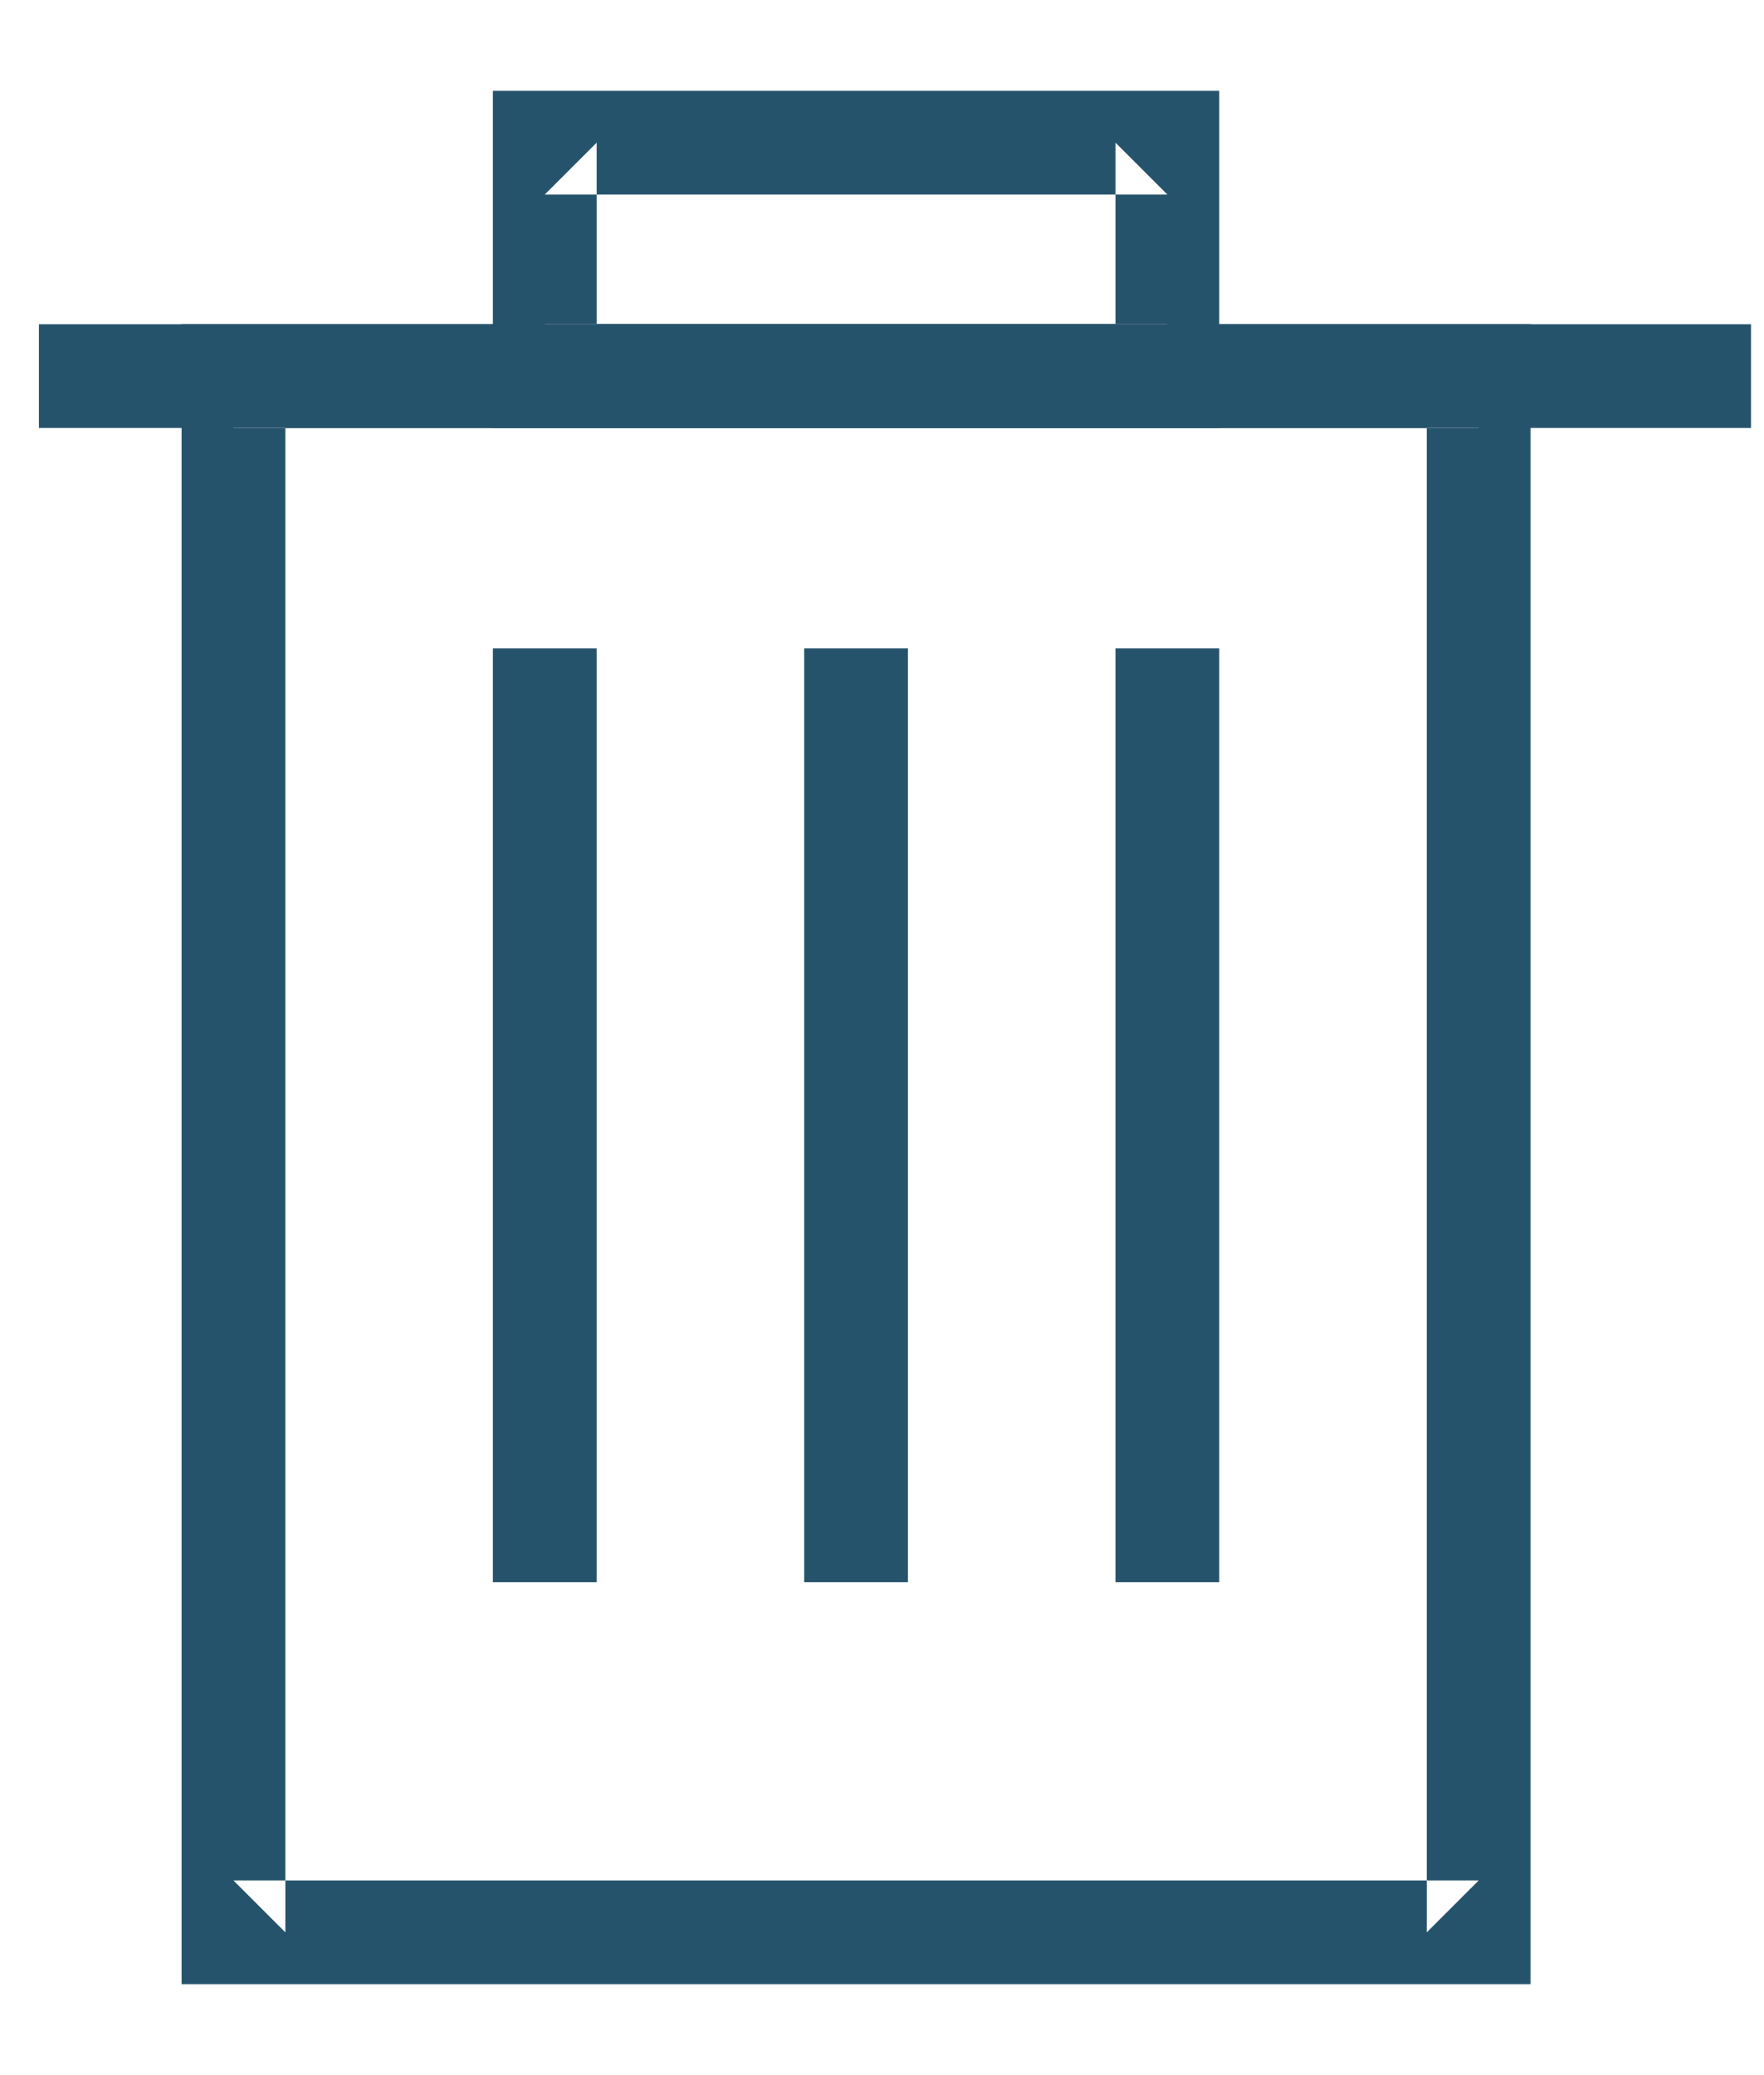
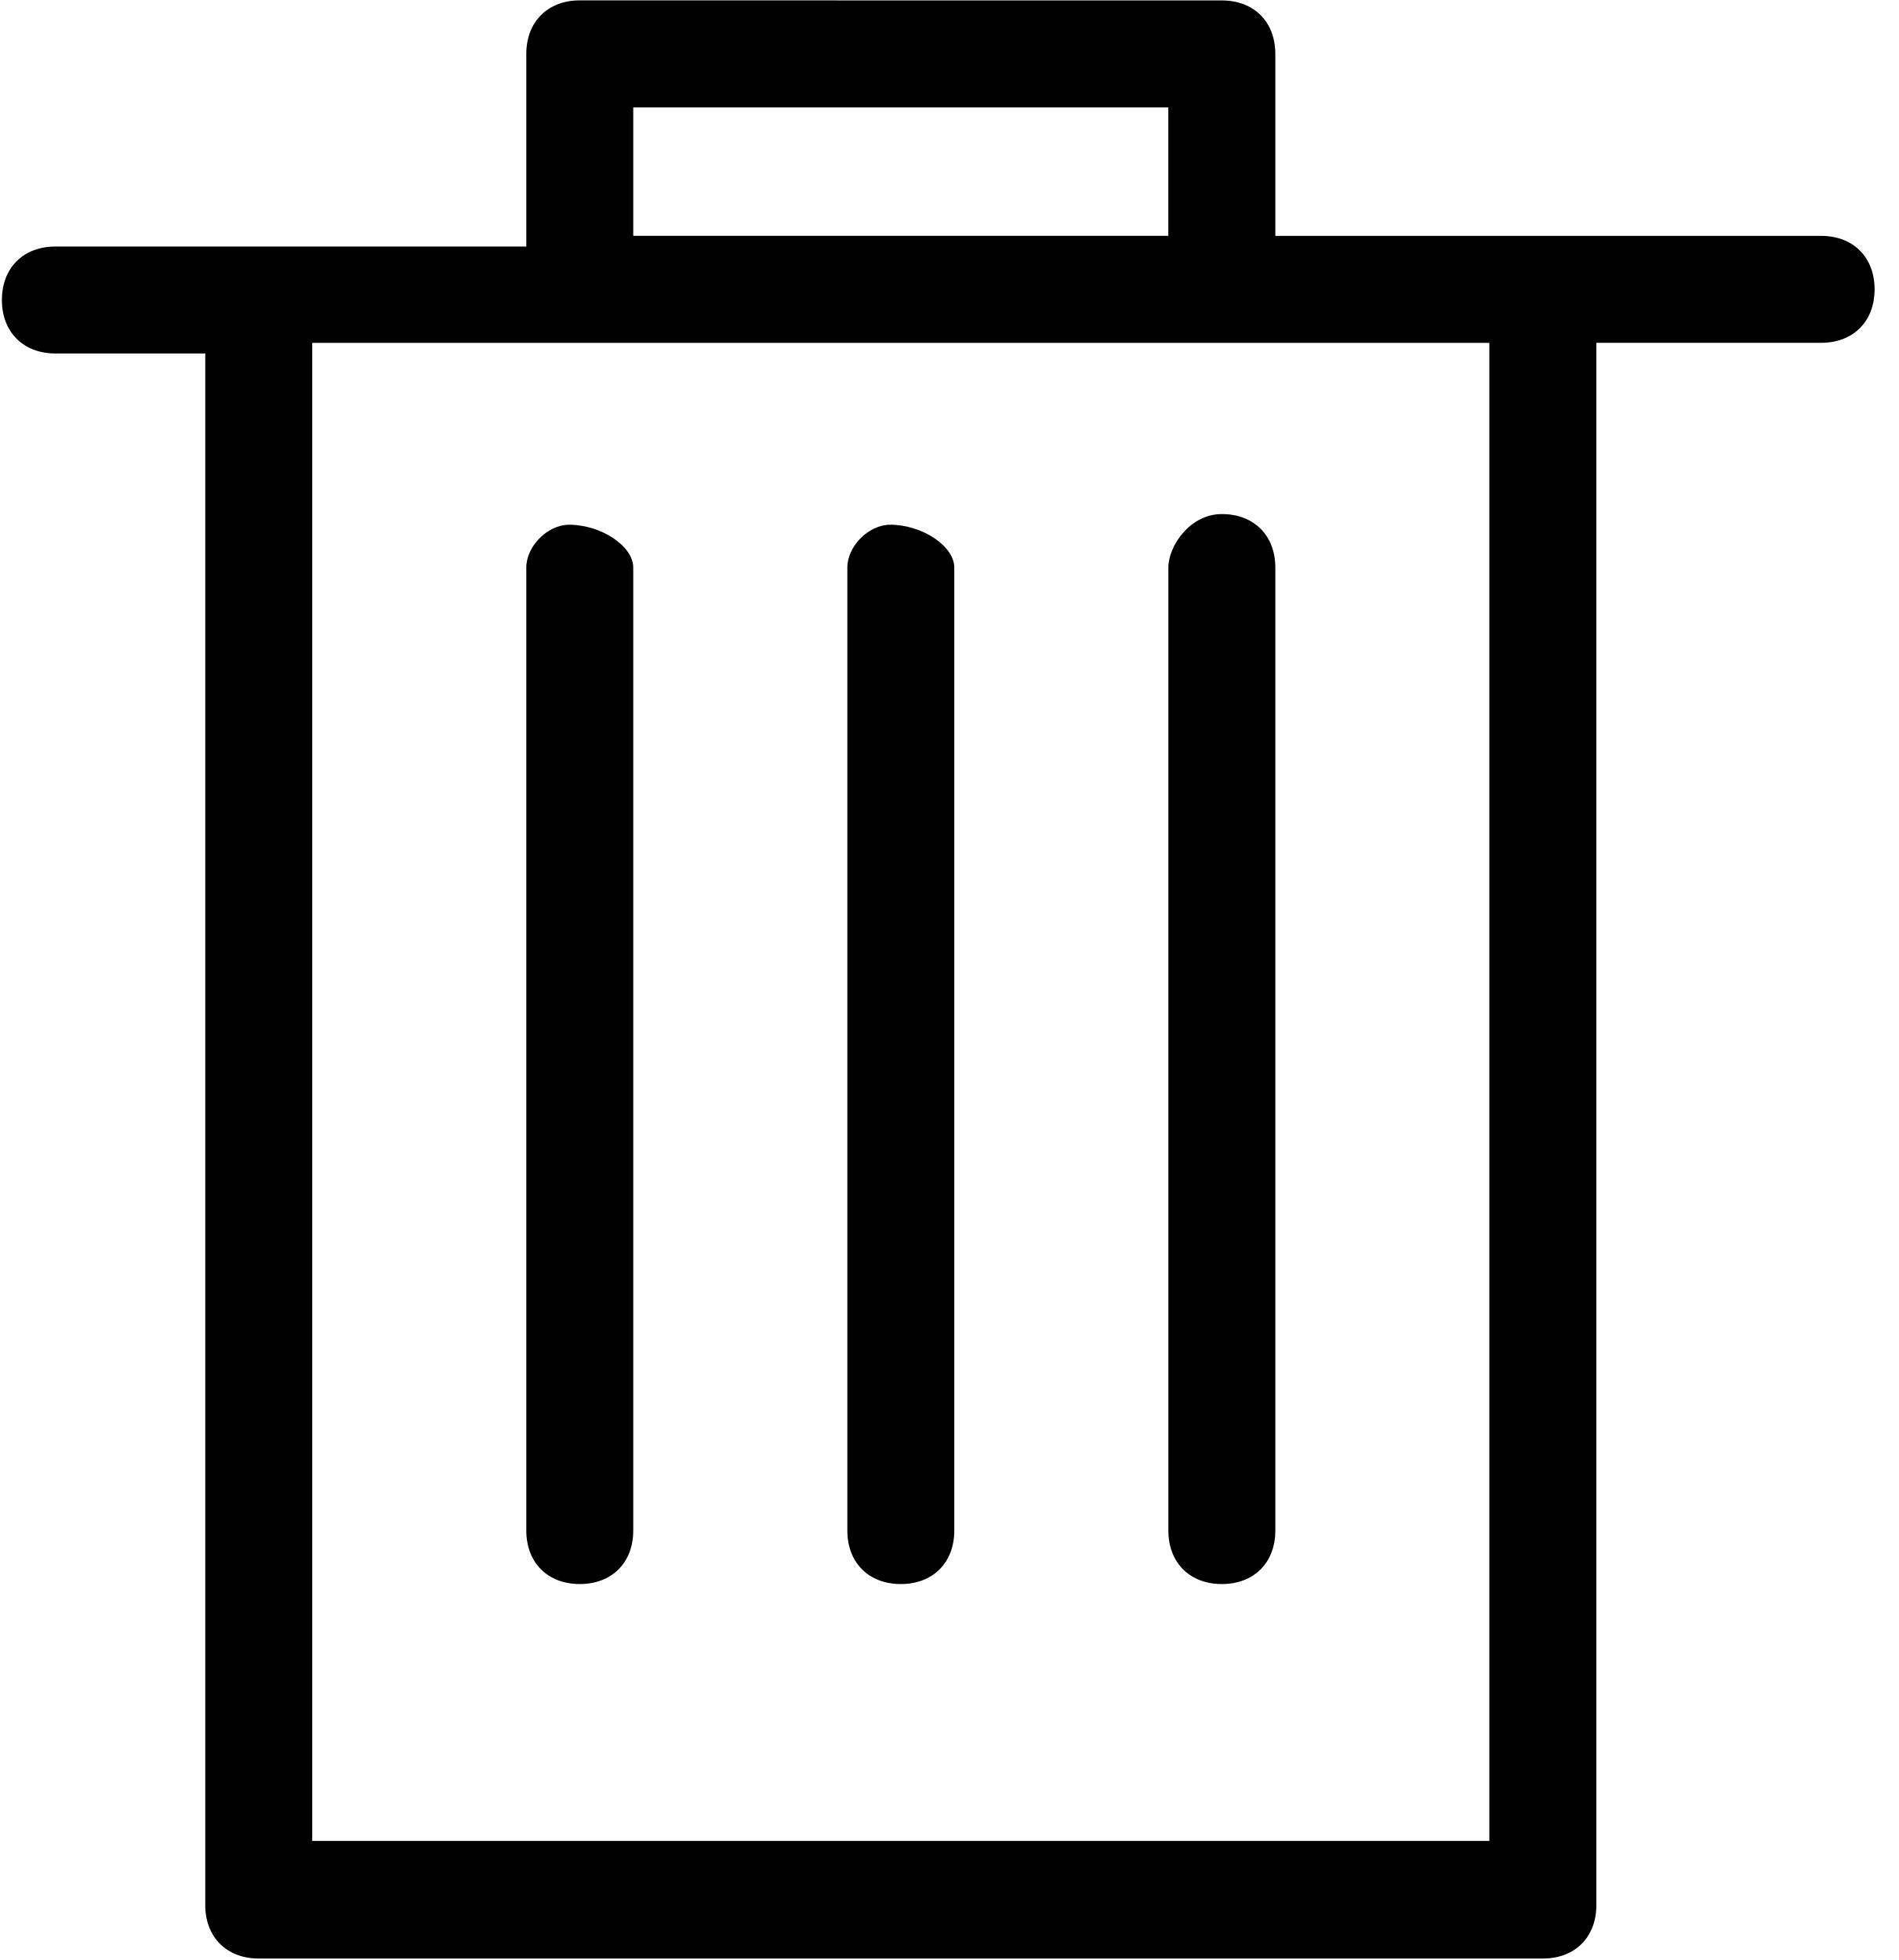
- <svg xmlns="http://www.w3.org/2000/svg" width="17px" height="20px" viewBox="0 0 17 20" version="1.1">
-   <defs />
-   <g id="Page-1" stroke="none" stroke-width="1" fill="none" fill-rule="evenodd">
-     <g id="delete" fill="#26536C">
-       <path d="M14.25,19.125 L14.75,19.125 L14.75,18.625 L14.75,3.625 L14.75,3.125 L14.25,3.125 L2.25,3.125 L1.75,3.125 L1.75,3.625 L1.75,18.625 L1.75,19.125 L2.25,19.125 L14.25,19.125 Z M2.75,18.625 L2.75,3.625 L2.25,4.125 L14.25,4.125 L13.75,3.625 L13.75,18.625 L14.25,18.125 L2.25,18.125 L2.75,18.625 Z" id="Stroke-1" />
-       <path d="M11.25,4.125 L11.75,4.125 L11.75,3.625 L11.75,1.375 L11.75,0.875 L11.25,0.875 L5.25,0.875 L4.75,0.875 L4.75,1.375 L4.75,3.625 L4.75,4.125 L5.25,4.125 L11.25,4.125 Z M5.75,3.625 L5.75,1.375 L5.25,1.875 L11.25,1.875 L10.75,1.375 L10.75,3.625 L11.25,3.125 L5.25,3.125 L5.75,3.625 Z" id="Stroke-3" />
-       <polygon id="Stroke-4" points="16.875 4.125 16.875 3.125 0.375 3.125 0.375 4.125" />
-       <polygon id="Stroke-6" points="4.75 15.25 5.75 15.25 5.75 6.25 4.75 6.25" />
-       <polygon id="Stroke-7" points="7.75 15.25 8.75 15.25 8.75 6.25 7.75 6.25" />
-       <polygon id="Stroke-8" points="10.75 15.25 11.75 15.25 11.75 6.25 10.75 6.25" />
-     </g>
-   </g>
+ <svg xmlns="http://www.w3.org/2000/svg" version="1.1" width="31" height="32" viewBox="0 0 31 32" aria-label="delete">
+   <path d="M19.947 0.007c0.524 0 0.873 0.349 0.873 0.874v0 2.97l8.91-0c0.524 0 0.873 0.349 0.873 0.873s-0.349 0.873-0.873 0.873v0h-3.669v25.506c0 0.524-0.349 0.873-0.873 0.873v0h-20.964c-0.524 0-0.873-0.349-0.873-0.873v0-25.332h-2.446c-0.524 0-0.874-0.349-0.874-0.873s0.349-0.873 0.874-0.873v0h7.687v-3.145c0-0.524 0.349-0.874 0.873-0.874v0zM24.314 5.598h-19.217v24.458h19.217v-24.458zM9.29 8.567c0.524 0 1.048 0.349 1.048 0.699v0 15.723c0 0.524-0.349 0.873-0.873 0.873s-0.873-0.349-0.873-0.873v0-15.723c0-0.349 0.349-0.699 0.699-0.699zM14.531 8.567c0.524 0 1.048 0.349 1.048 0.699v0 15.723c0 0.524-0.349 0.873-0.873 0.873s-0.873-0.349-0.873-0.873v0-15.723c0-0.349 0.349-0.699 0.699-0.699zM19.947 8.393c0.524 0 0.873 0.349 0.873 0.873v0 15.723c0 0.524-0.349 0.873-0.873 0.873s-0.873-0.349-0.873-0.873v0-15.723c0-0.349 0.349-0.873 0.873-0.873zM19.073 1.754h-8.735v2.096h8.735v-2.096z" />
</svg>
